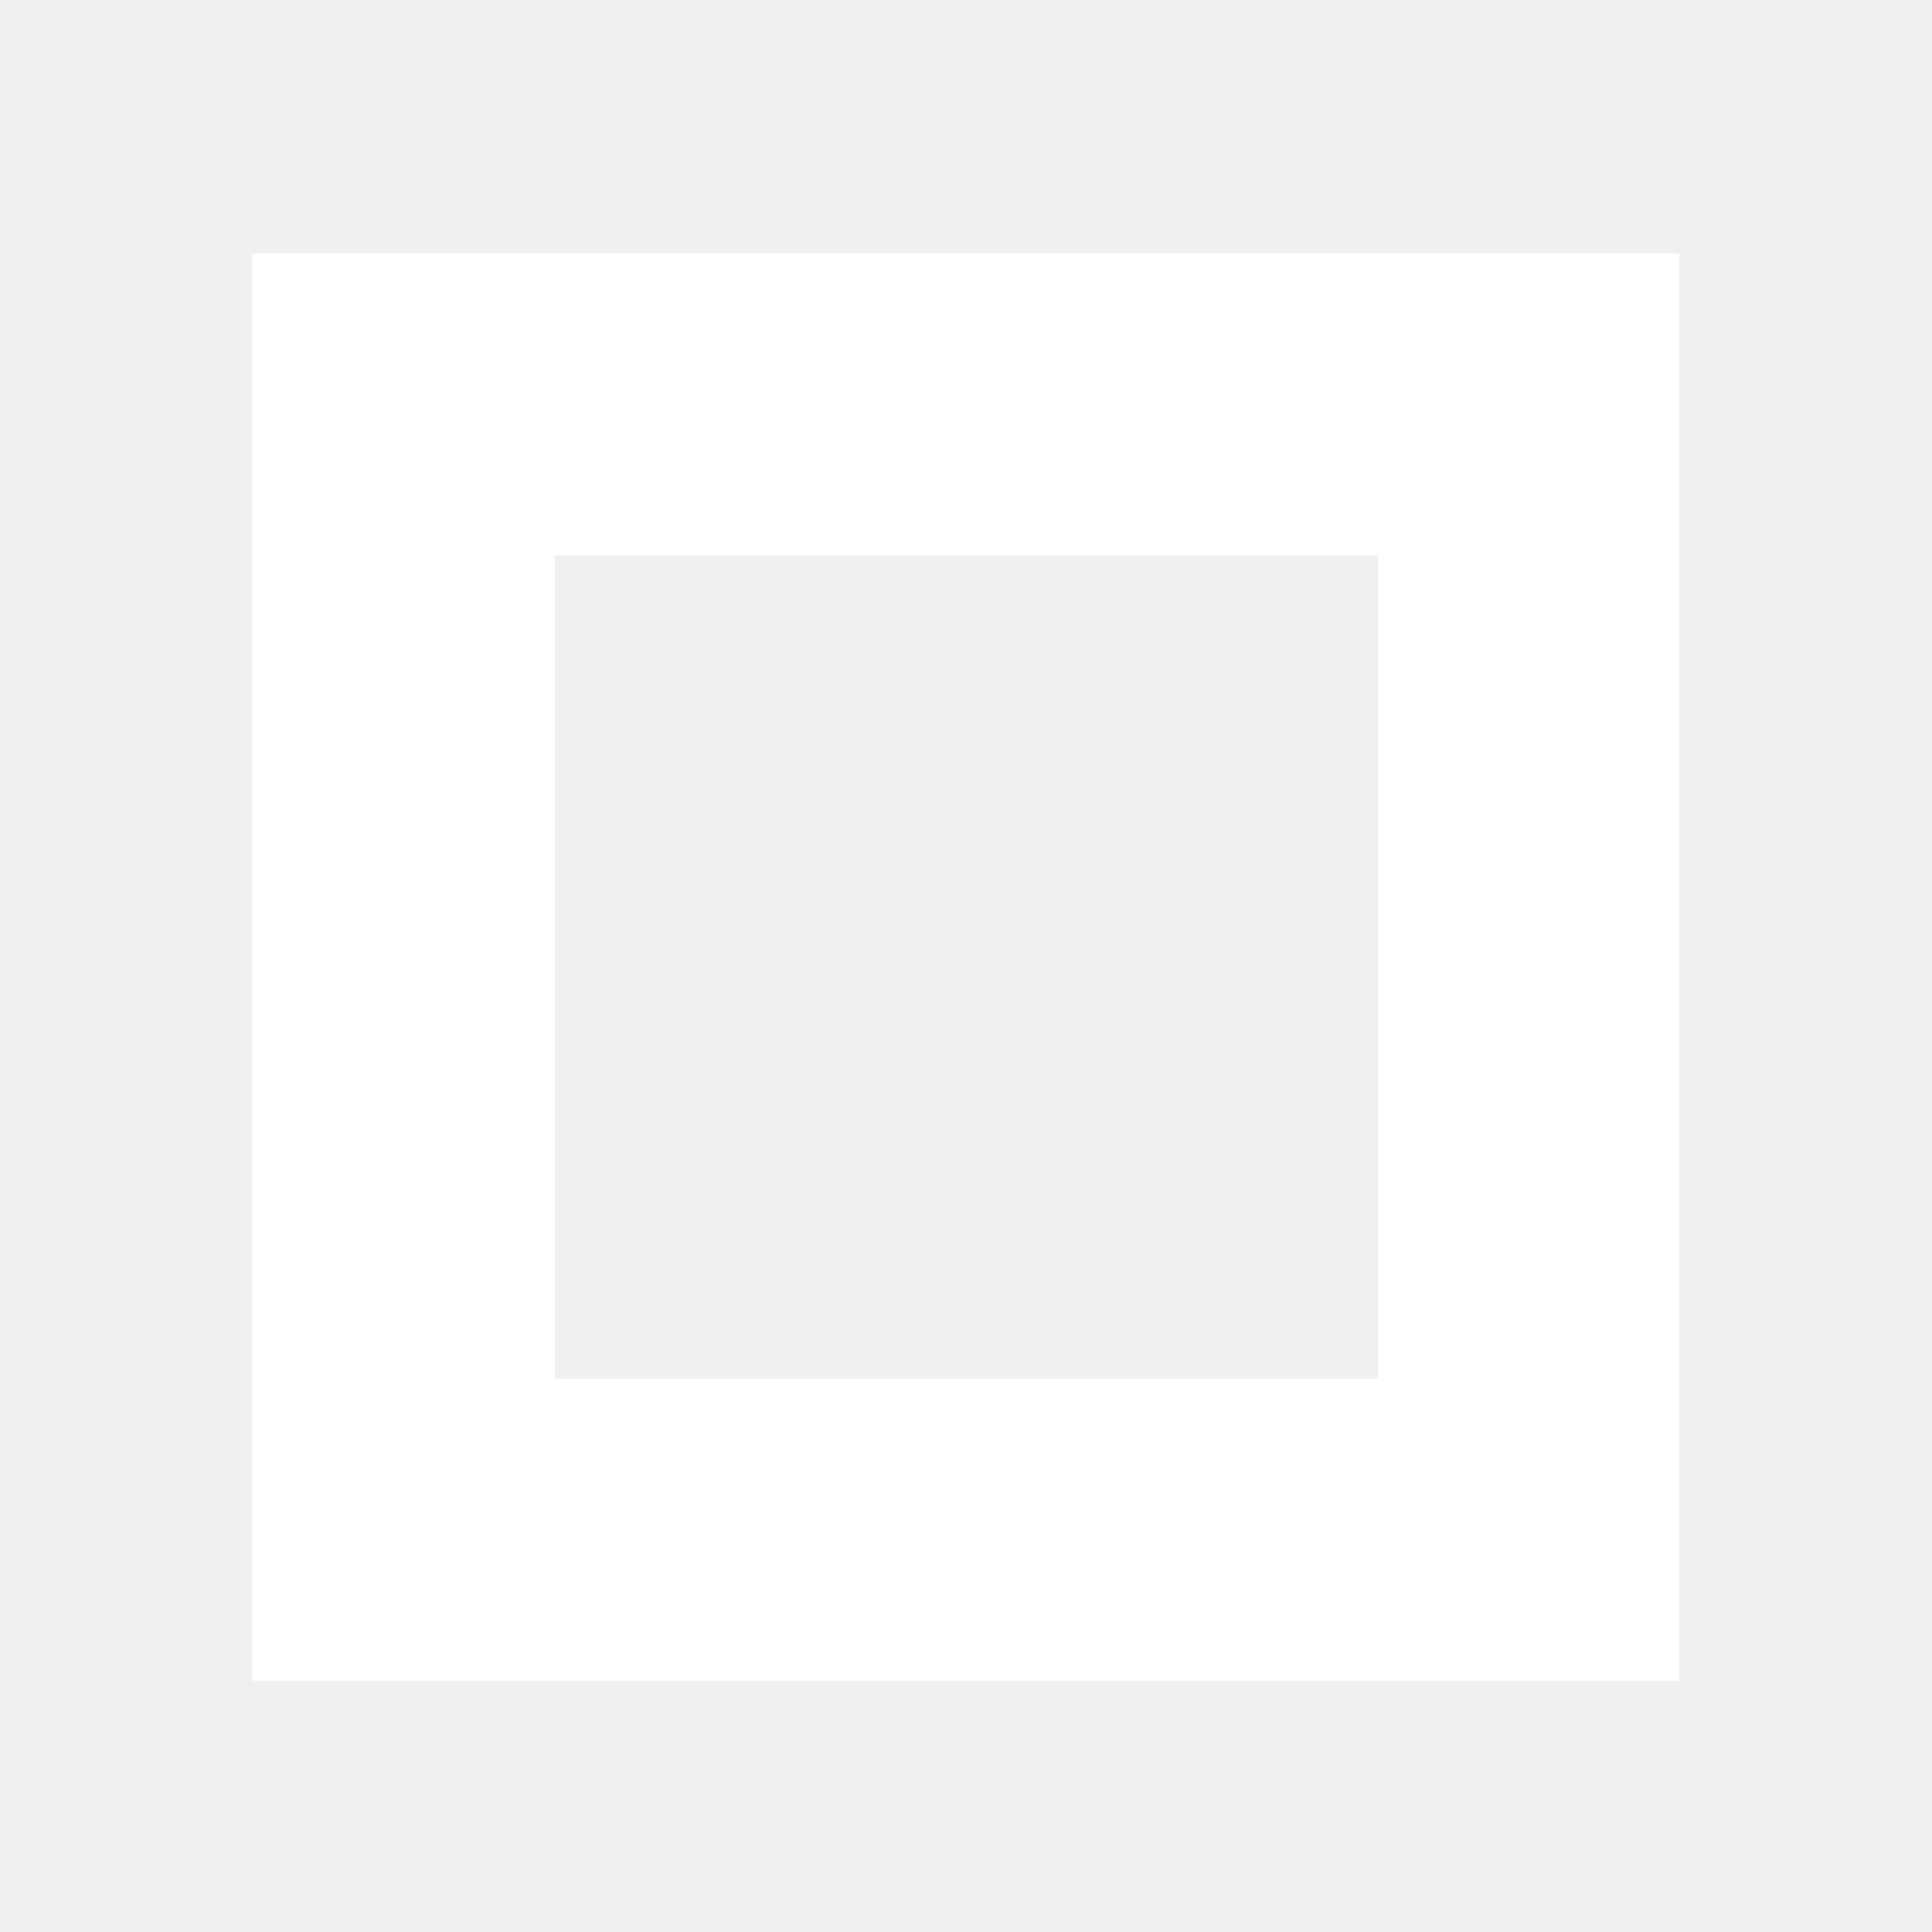
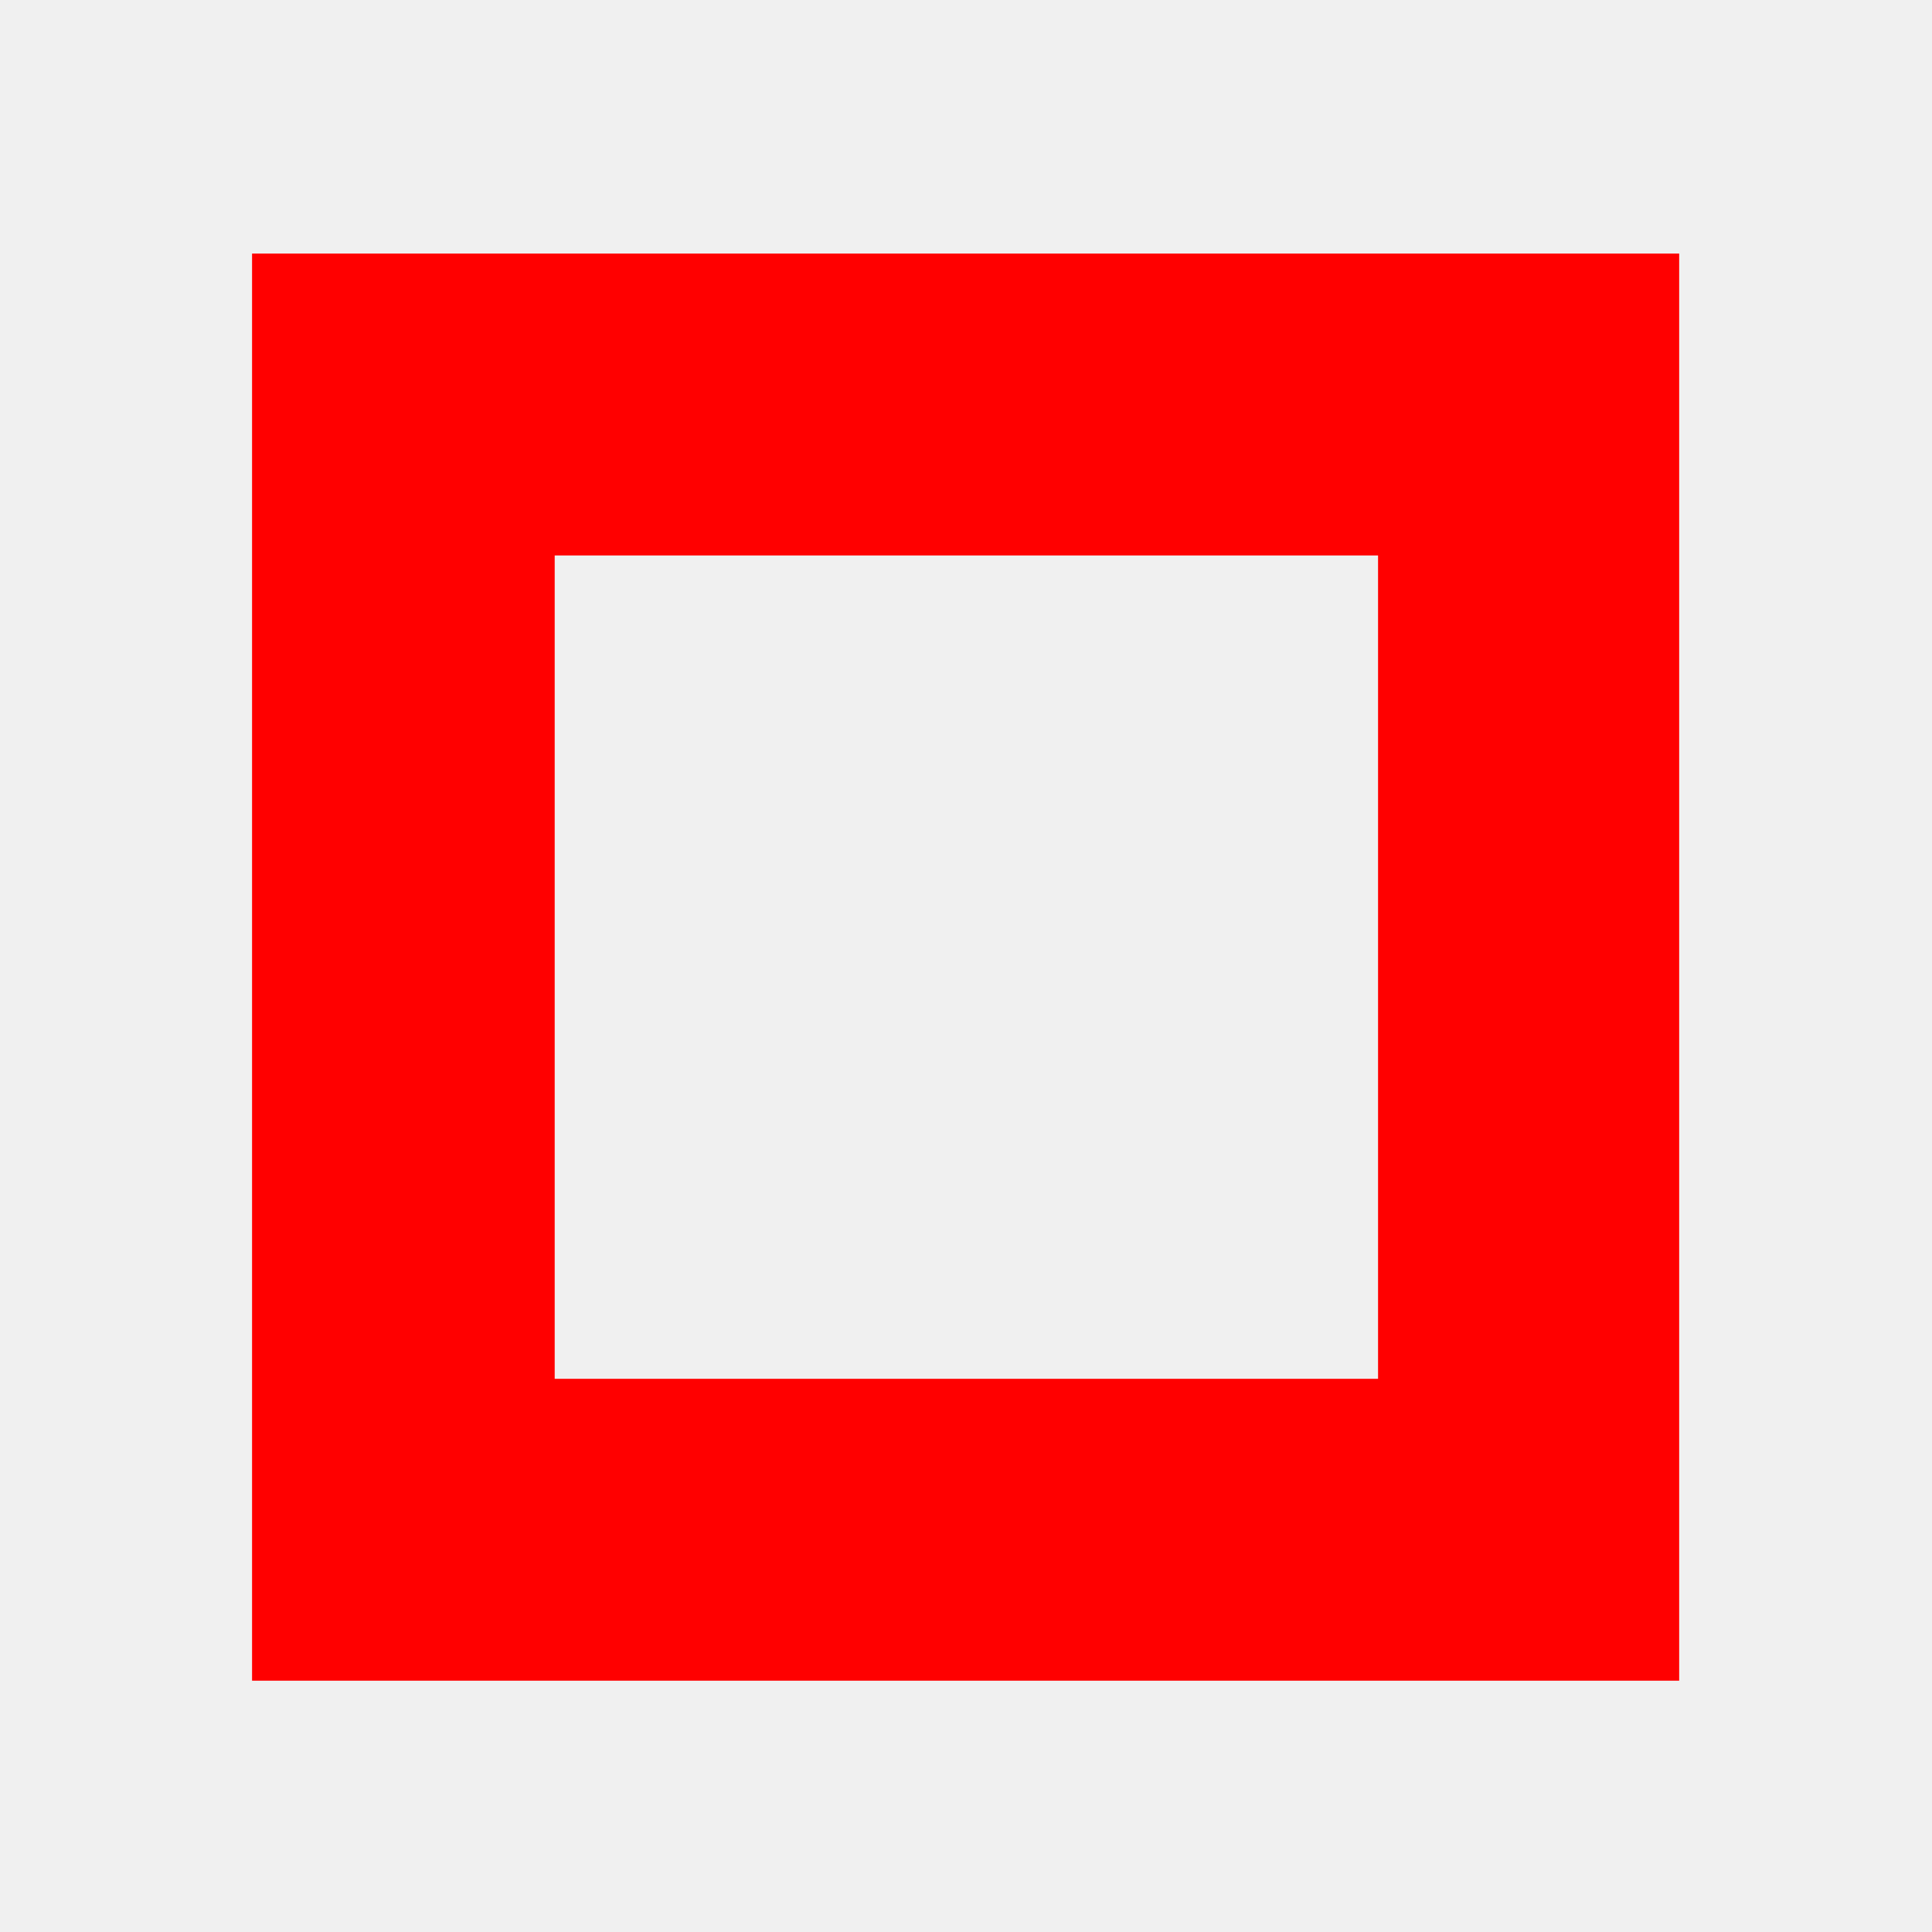
<svg xmlns="http://www.w3.org/2000/svg" id="Layer_1" version="1.1" viewBox="0 0 256 256">
  <defs>
    <style>
      .st0 {
-         fill: #fff;
+         fill: #FF0000;
      }
    </style>
  </defs>
  <path class="st0" d="M182.6,73.6v109.1h-109.1v-109.1h109.1M222.6,33.6H33.4v189.1h189.1V33.6h0Z" />
</svg>
